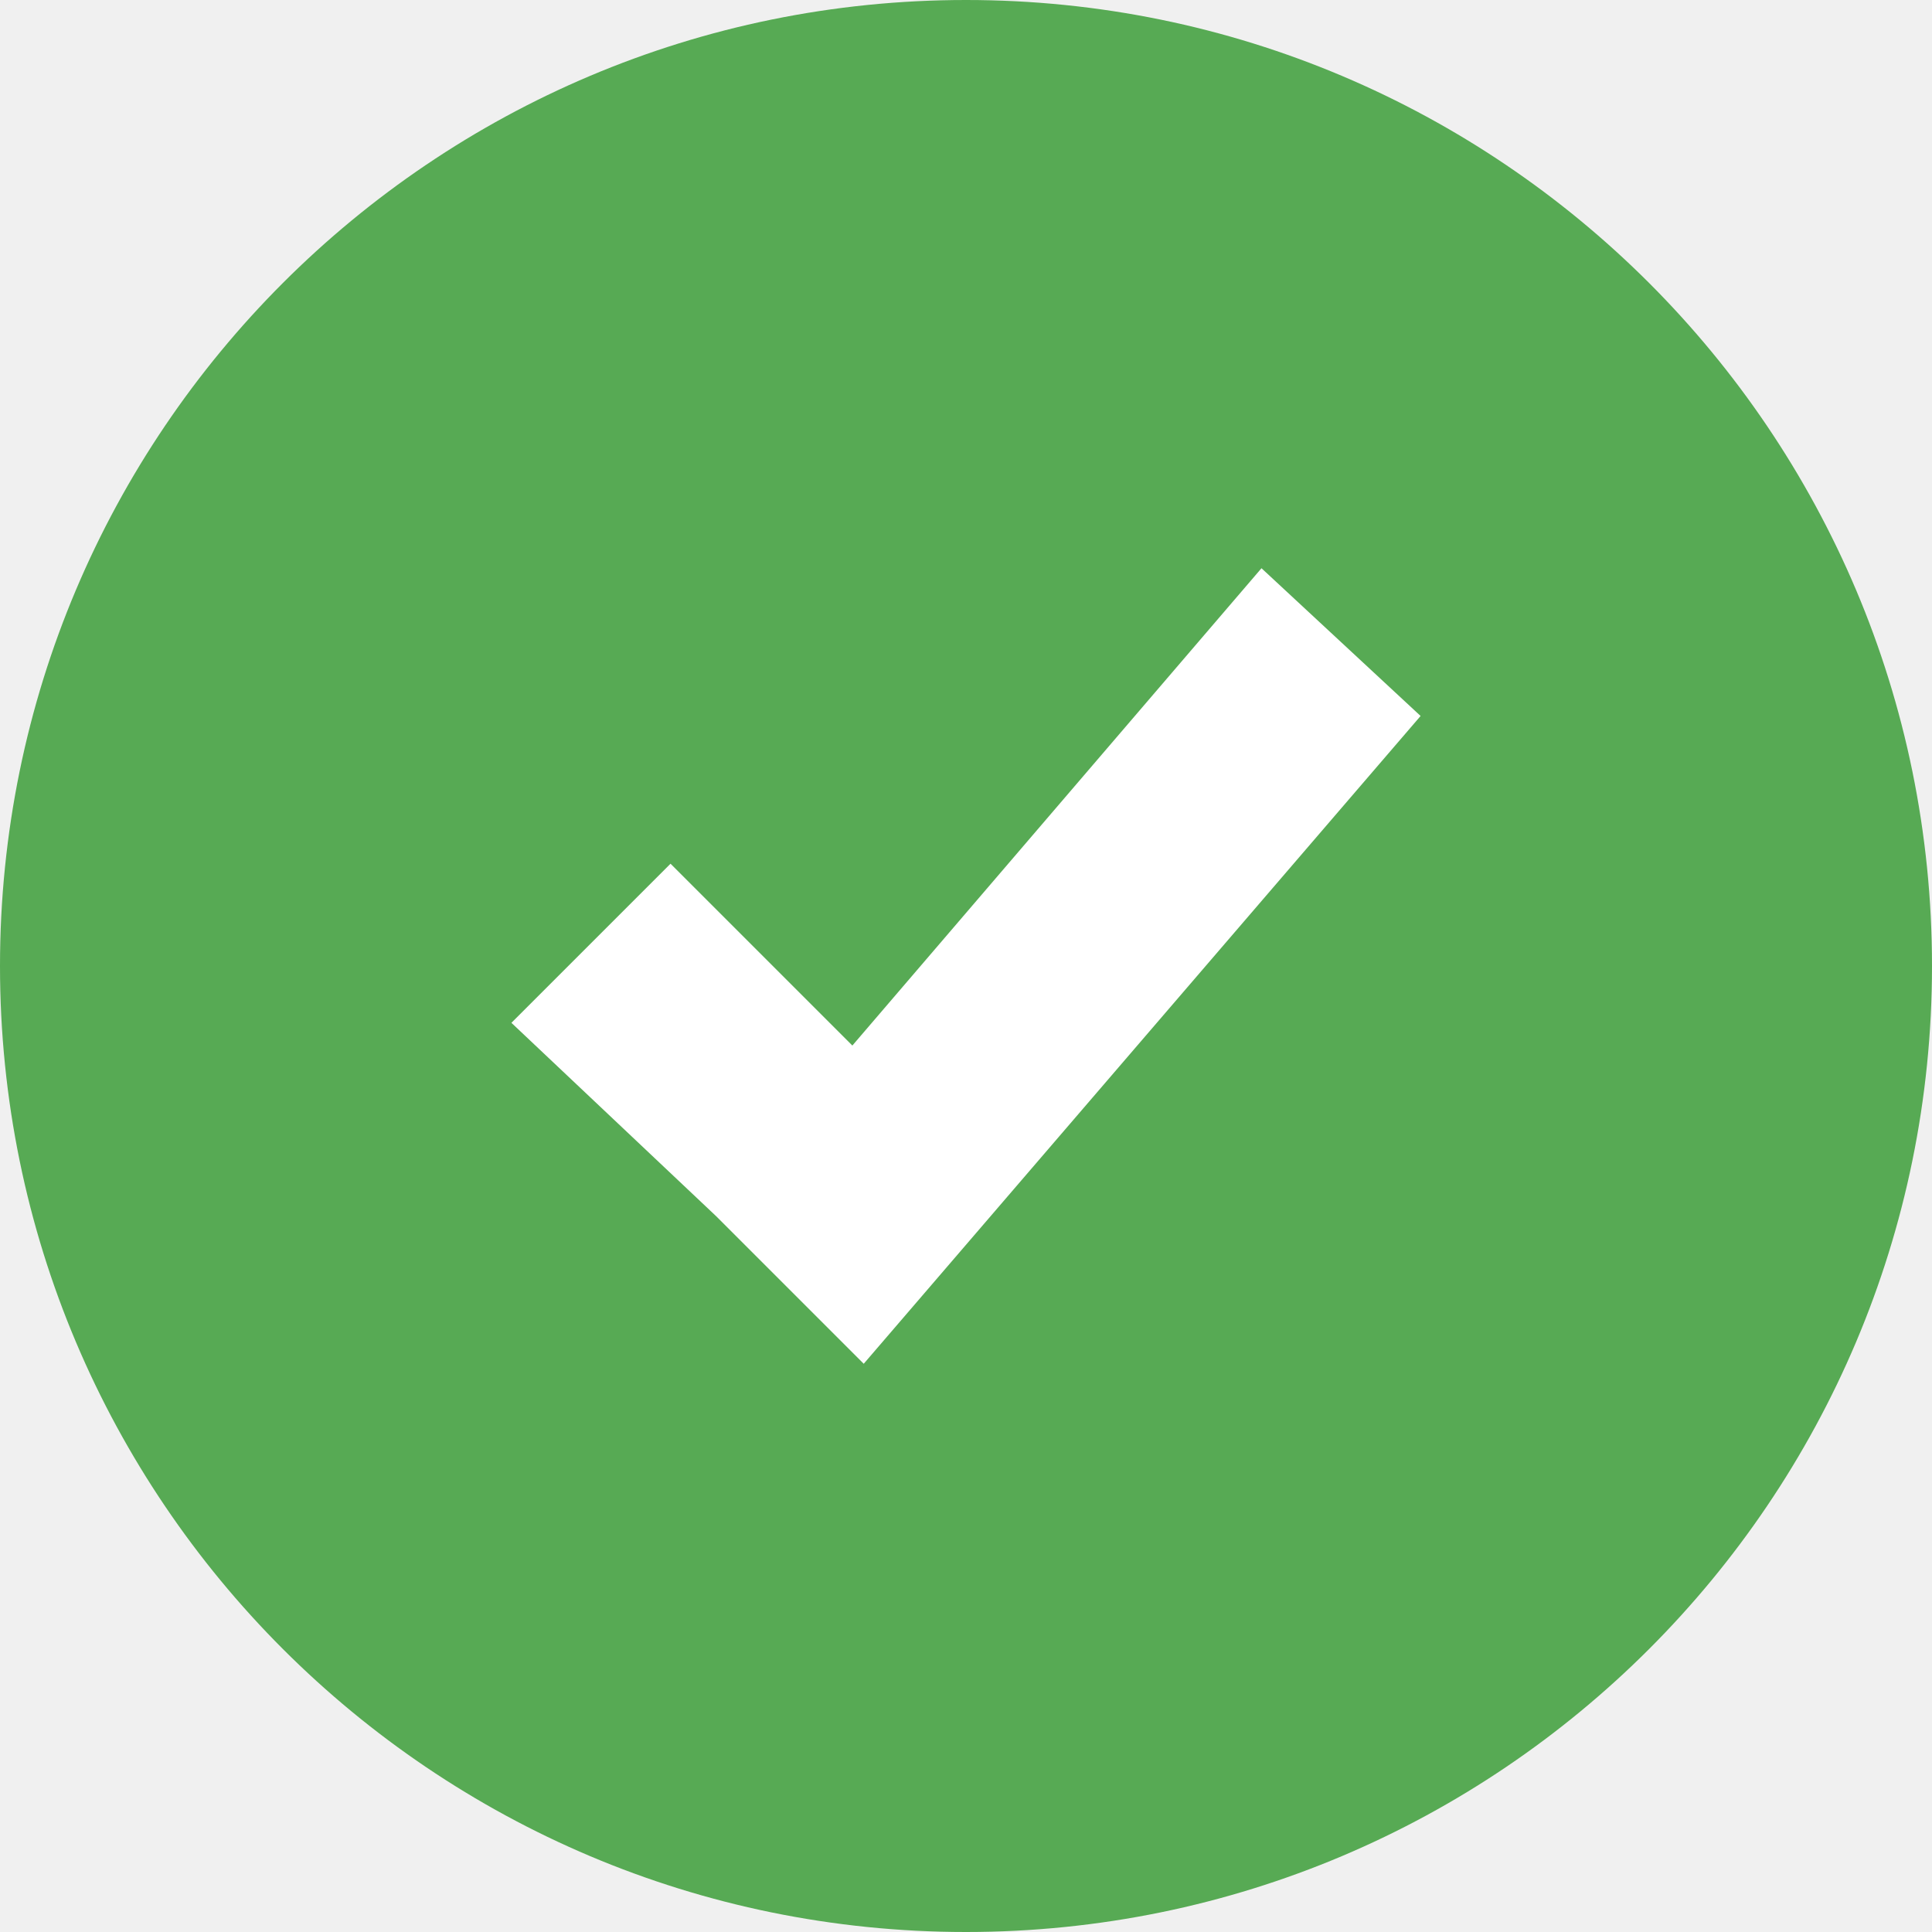
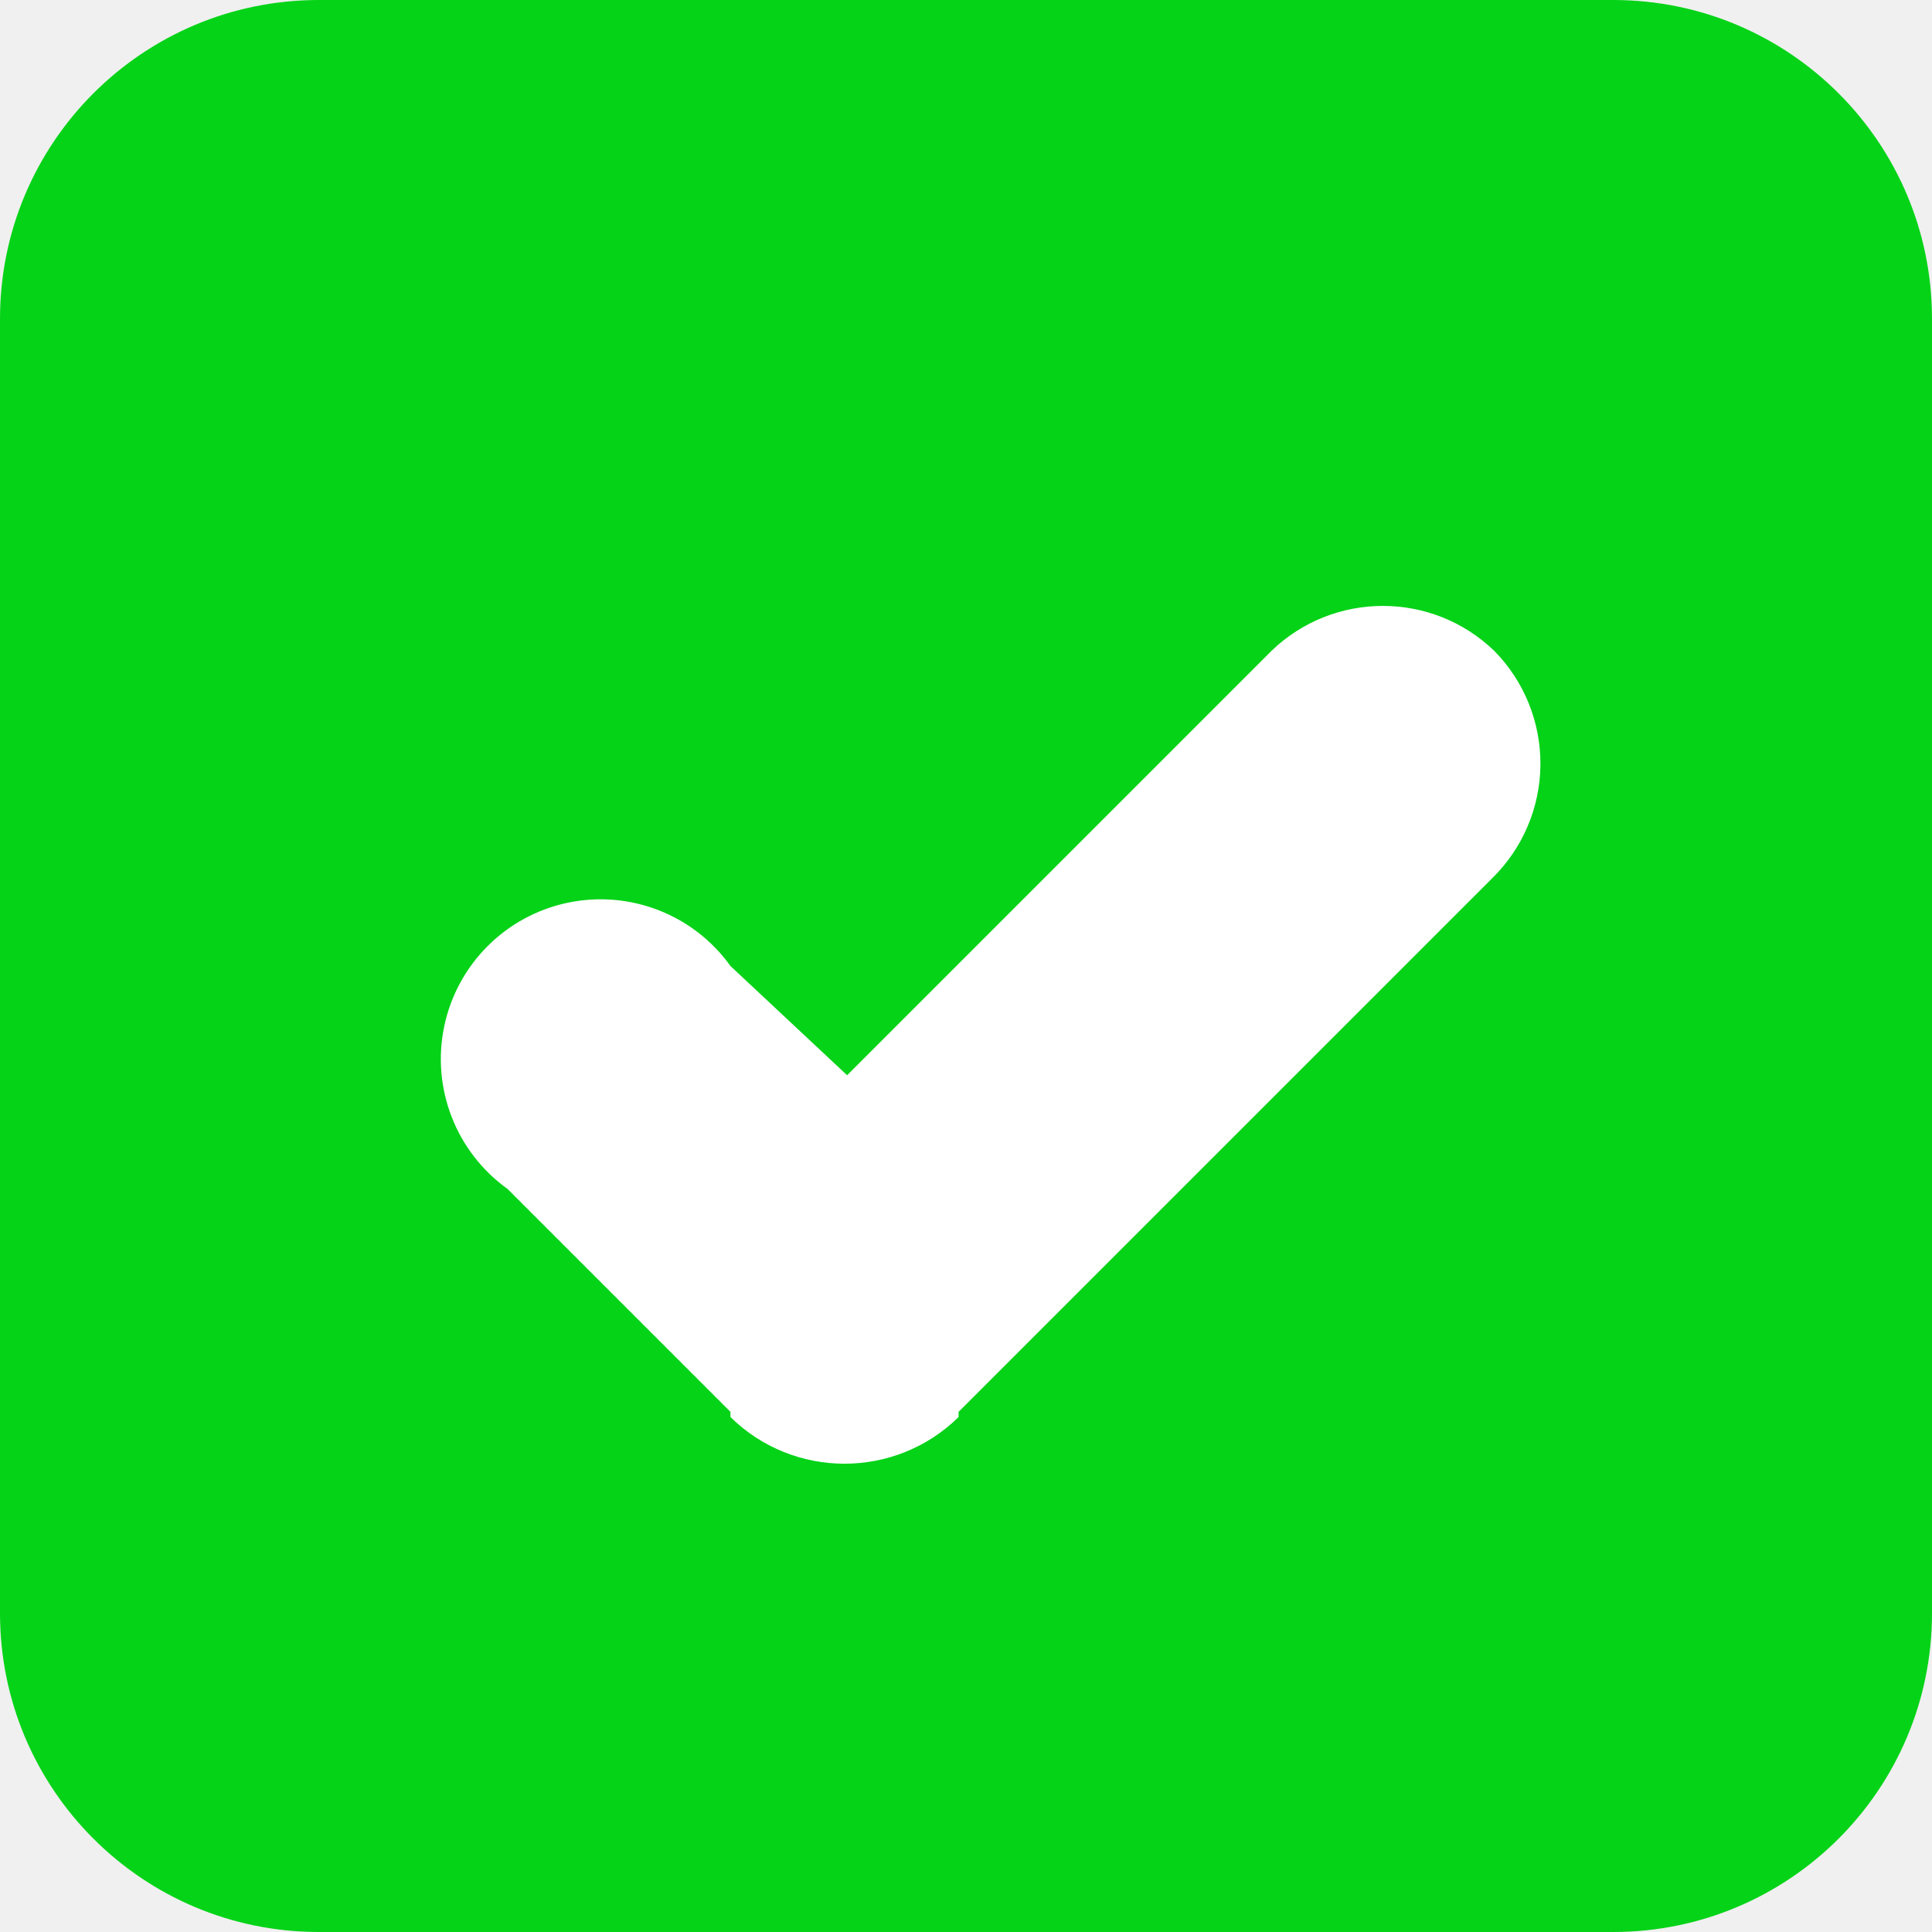
- <svg xmlns="http://www.w3.org/2000/svg" version="1.1" id="Layer_1" x="0px" y="0px" viewBox="0 0 17 17" style="enable-background:new 0 0 17 17;" xml:space="preserve">
-   <style type="text/css">
- 	.st0{fill:#57AA54;}
- 	.st1{fill-rule:evenodd;clip-rule:evenodd;fill:#FFFFFF;}
- </style>
-   <g>
-     <g>
-       <circle class="st0" cx="8.5" cy="8.5" r="8.5" />
+ <svg xmlns="http://www.w3.org/2000/svg" viewBox="0 0 26 26">
+   <defs>
+     <style>.cls-1{fill:#05d318;}.cls-2{fill:#fff;}</style>
+   </defs>
+   <g id="Layer_2" data-name="Layer 2">
+     <g id="Layer_1-2" data-name="Layer 1">
+       <rect class="cls-1" width="26" height="26" rx="4.29" ry="4.29" />
+       <path class="cls-2" d="M20.11,8.76a2.16,2.16,0,0,0-3,0l-5.71,5.71L9.83,13a2.15,2.15,0,1,0-3,3l3,3s0,0,0,.07a2.19,2.19,0,0,0,3.07,0s0,0,0-.07l7.18-7.18A2.16,2.16,0,0,0,20.11,8.76Z" />
    </g>
-     <polygon class="st1" points="11.1,5 7.5,9.2 5.9,7.6 4.5,9 6.3,10.7 7.6,12 12.5,6.3  " />
  </g>
</svg>
